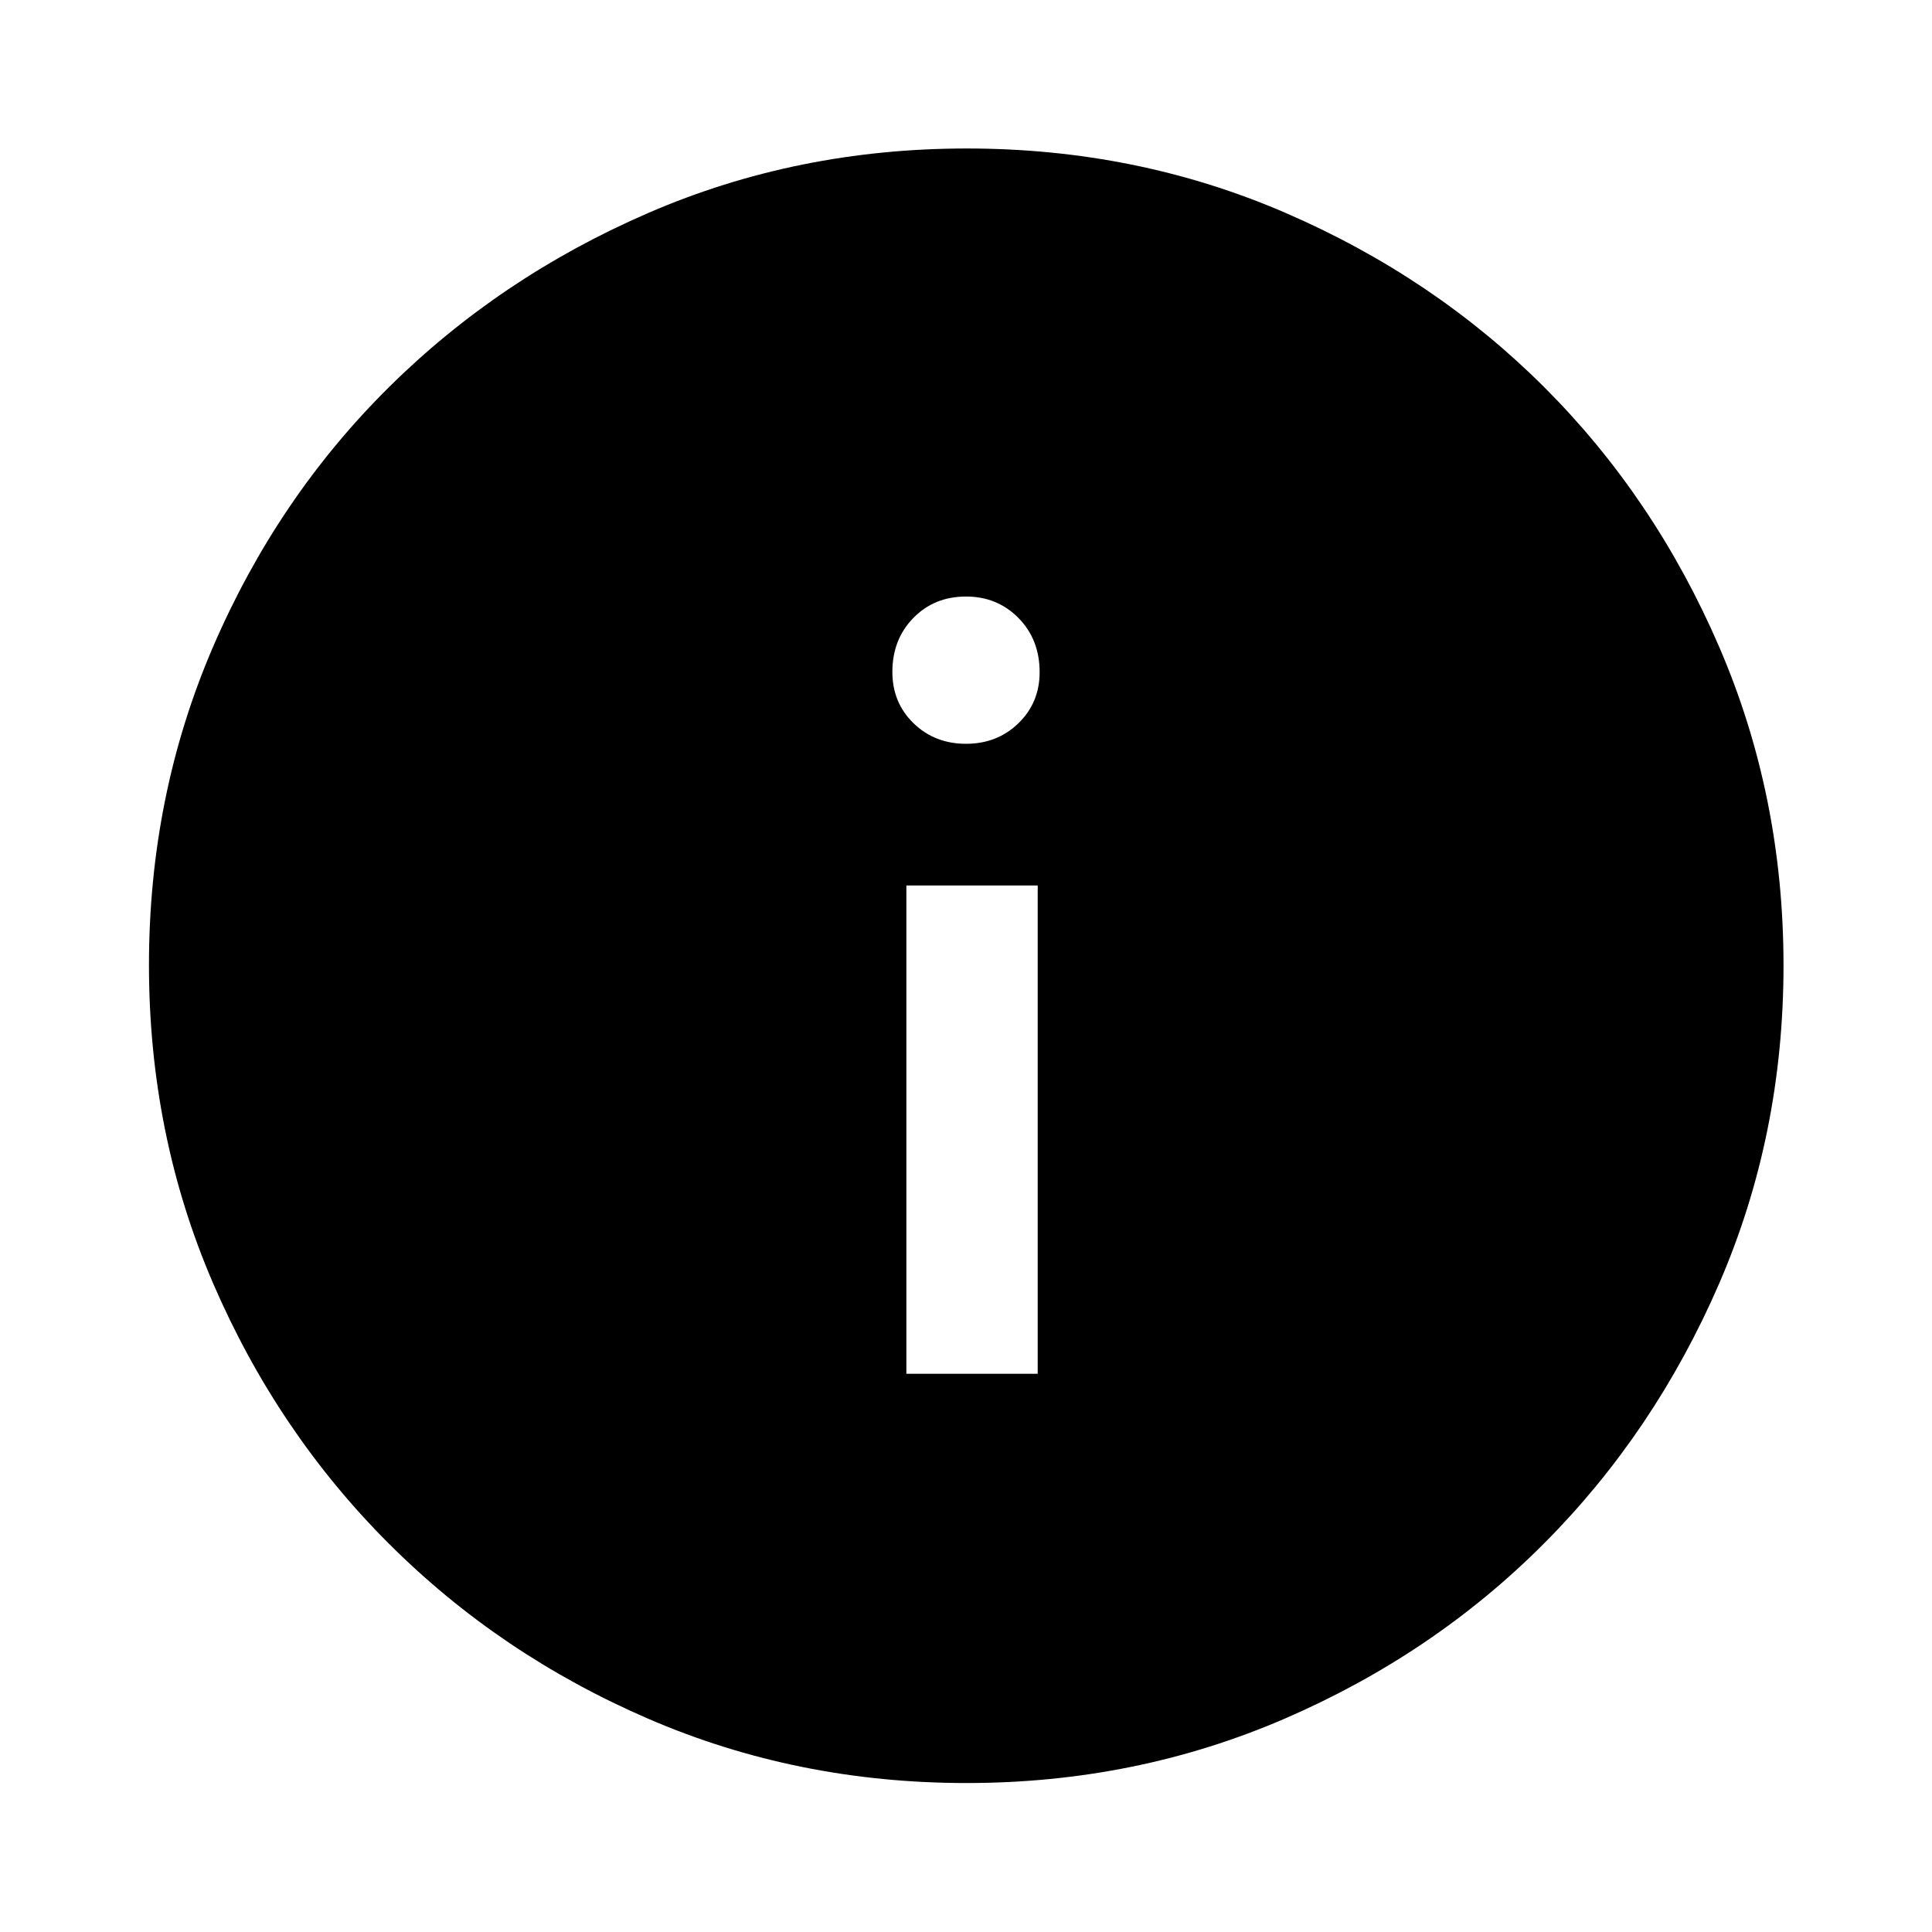
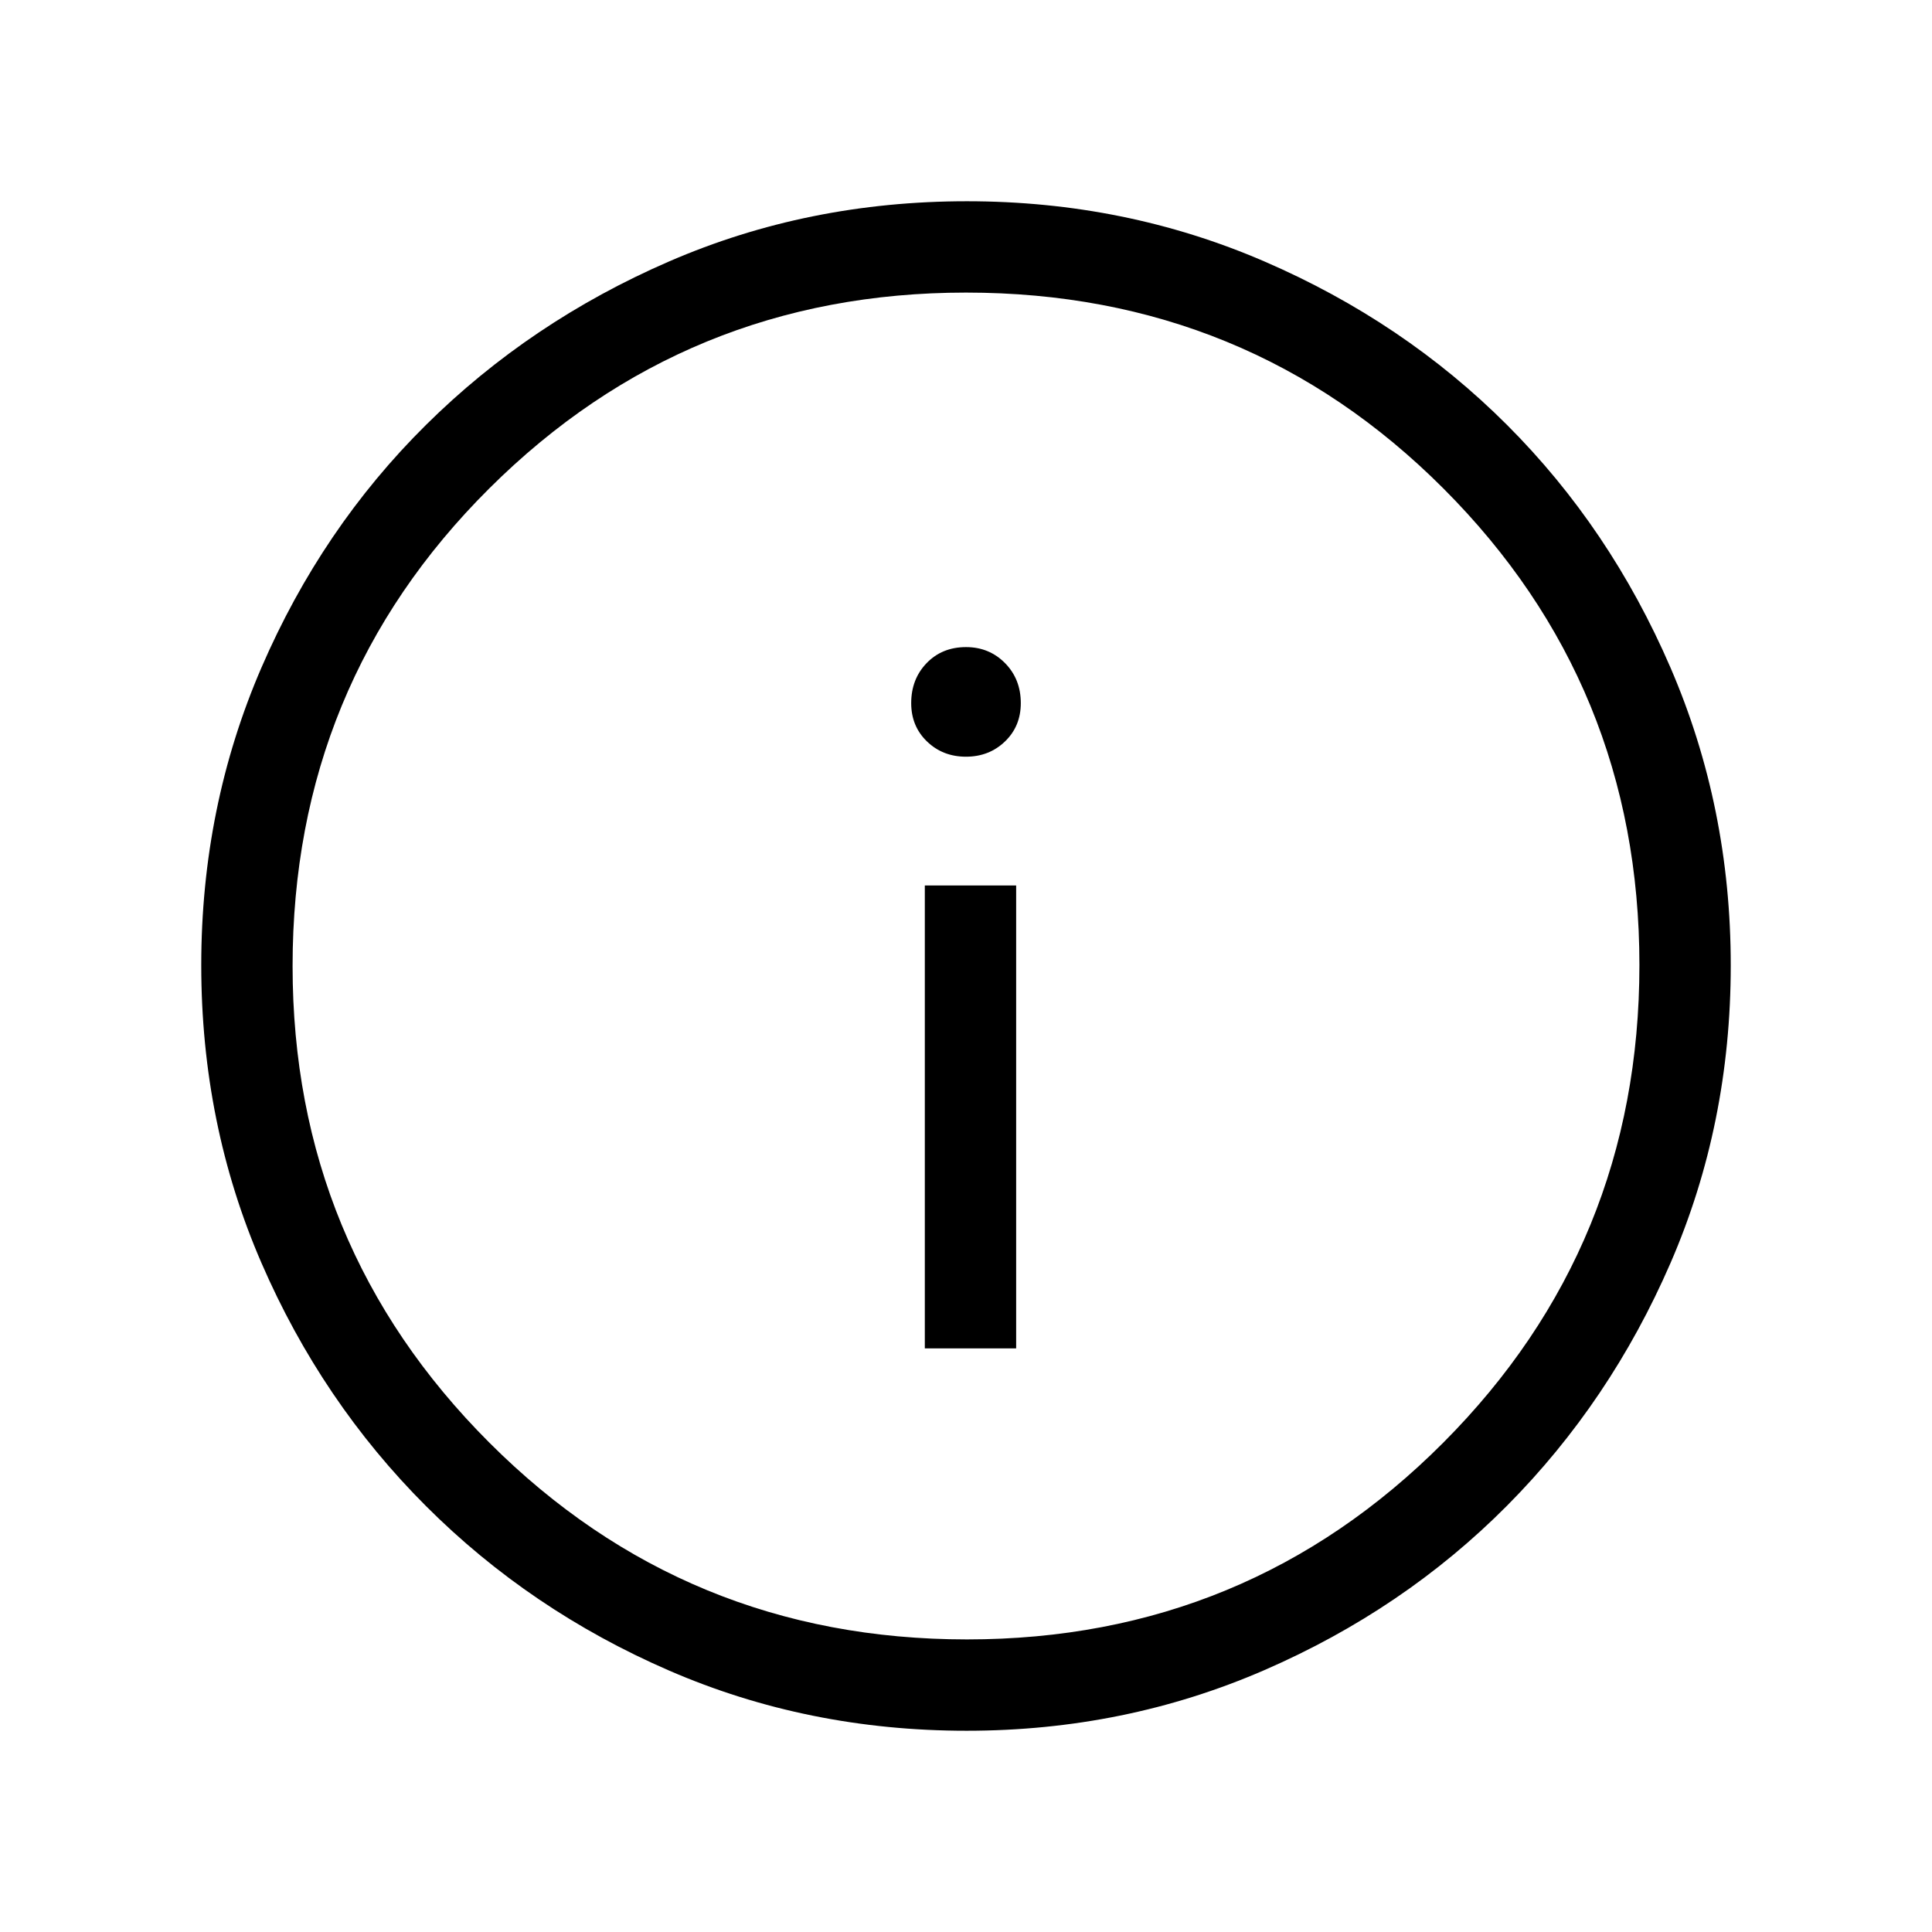
<svg xmlns="http://www.w3.org/2000/svg" height="48" viewBox="0 -960 960 960" width="48">
-   <path d="M450.37-277.37h65.26V-520h-65.26v242.63Zm29.633-313.043q15.551 0 26.068-10.231 10.516-10.232 10.516-25.356 0-16.244-10.514-26.915-10.513-10.672-26.055-10.672-15.812 0-26.208 10.672-10.397 10.671-10.397 26.795 0 15.274 10.52 25.491 10.519 10.216 26.07 10.216Zm.296 516.391q-84.202 0-158.041-31.878-73.839-31.879-129.159-87.199-55.32-55.32-87.199-129.201-31.878-73.88-31.878-158.167t31.878-158.2q31.879-73.914 87.161-128.747 55.283-54.832 129.181-86.818 73.899-31.986 158.205-31.986 84.307 0 158.249 31.968 73.942 31.967 128.756 86.768 54.815 54.801 86.79 128.883 31.976 74.083 31.976 158.333 0 84.235-31.986 158.07t-86.818 128.942q-54.833 55.107-128.873 87.169-74.04 32.063-158.242 32.063Z" />
+   <path d="M459.539-290.001h45.383V-520h-45.383v229.999Zm20.443-293.998q11.518 0 19.383-7.566 7.865-7.565 7.865-19.049 0-11.95-7.847-19.898-7.848-7.948-19.365-7.948-11.902 0-19.575 7.948t-7.673 19.898q0 11.484 7.847 19.049 7.848 7.566 19.365 7.566Zm.351 483.998q-78.955 0-147.897-29.92t-120.755-81.71q-51.814-51.791-81.747-120.777t-29.933-148.025q0-78.655 29.92-147.864t81.71-120.522q51.791-51.314 120.777-81.247t148.025-29.933q78.655 0 147.864 29.92t120.522 81.21q51.314 51.291 81.247 120.629 29.933 69.337 29.933 147.907 0 78.955-29.92 147.897t-81.21 120.571q-51.291 51.629-120.629 81.746-69.337 30.118-147.907 30.118Zm.167-45.384q139.192 0 236.654-97.769 97.461-97.769 97.461-237.346 0-139.192-97.274-236.654Q620.067-814.615 480-814.615q-139.077 0-236.846 97.274T145.385-480q0 139.077 97.769 236.846T480.5-145.385ZM480-480Z" />
</svg>
